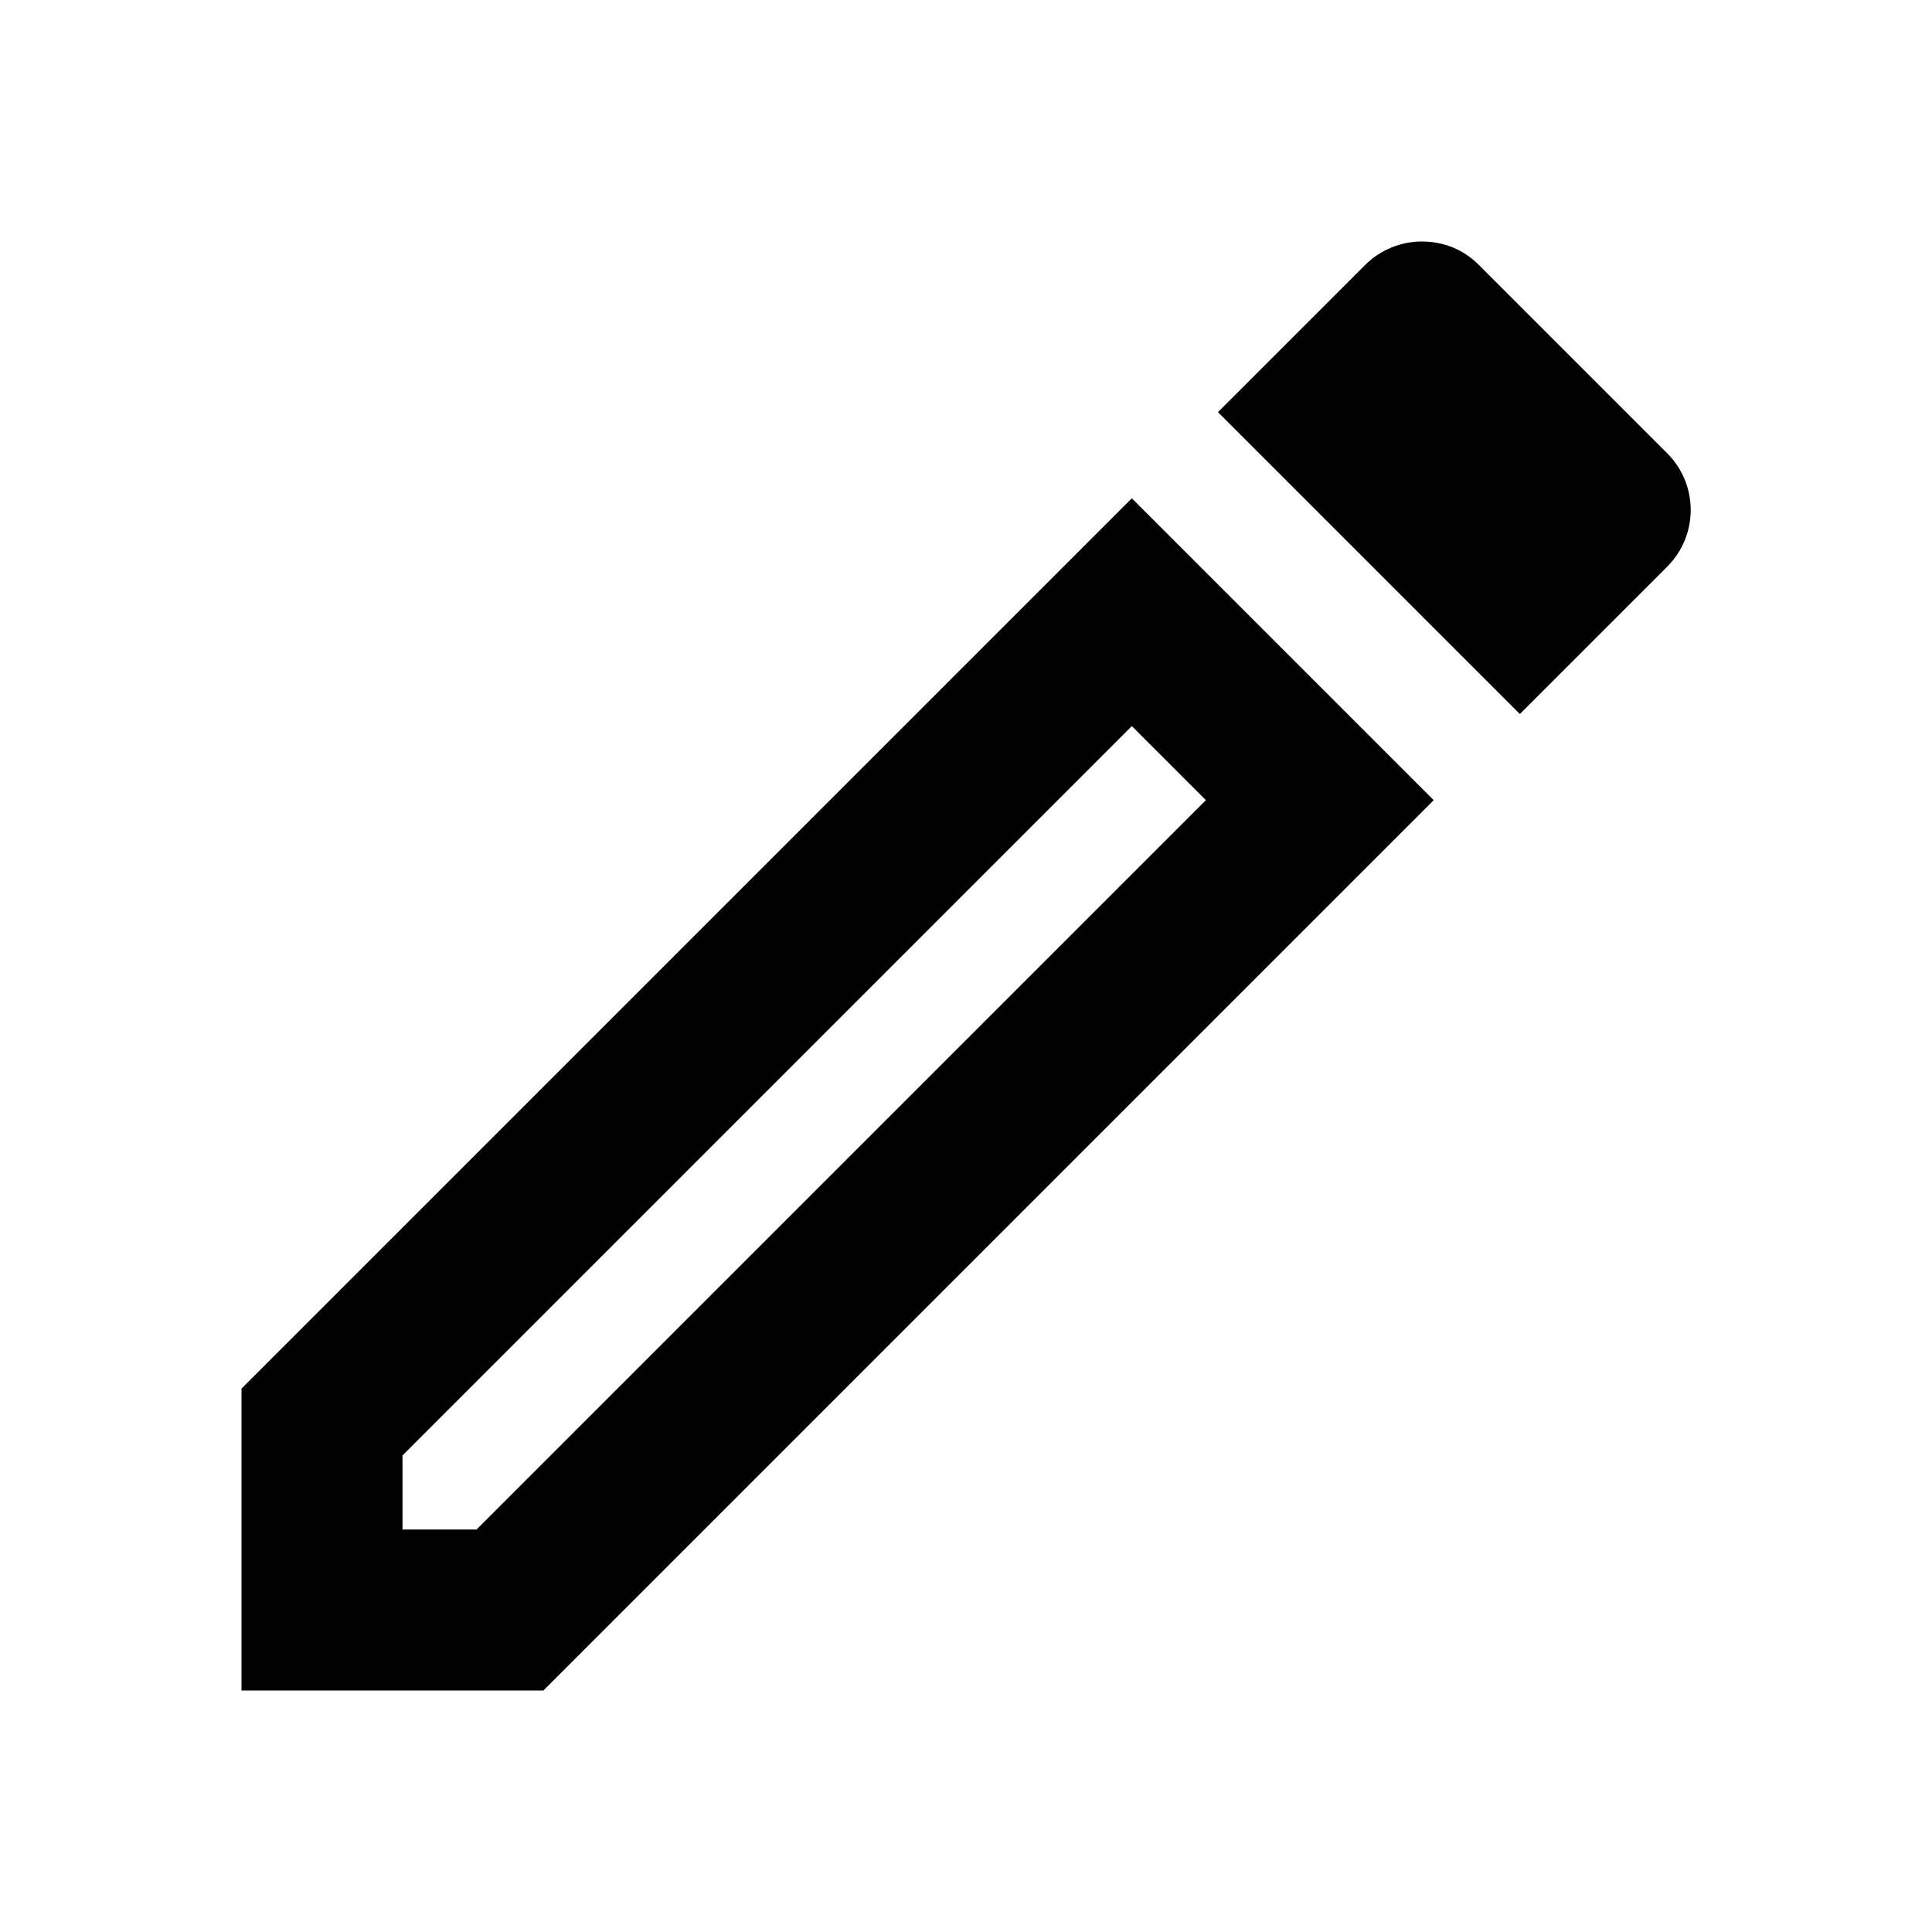
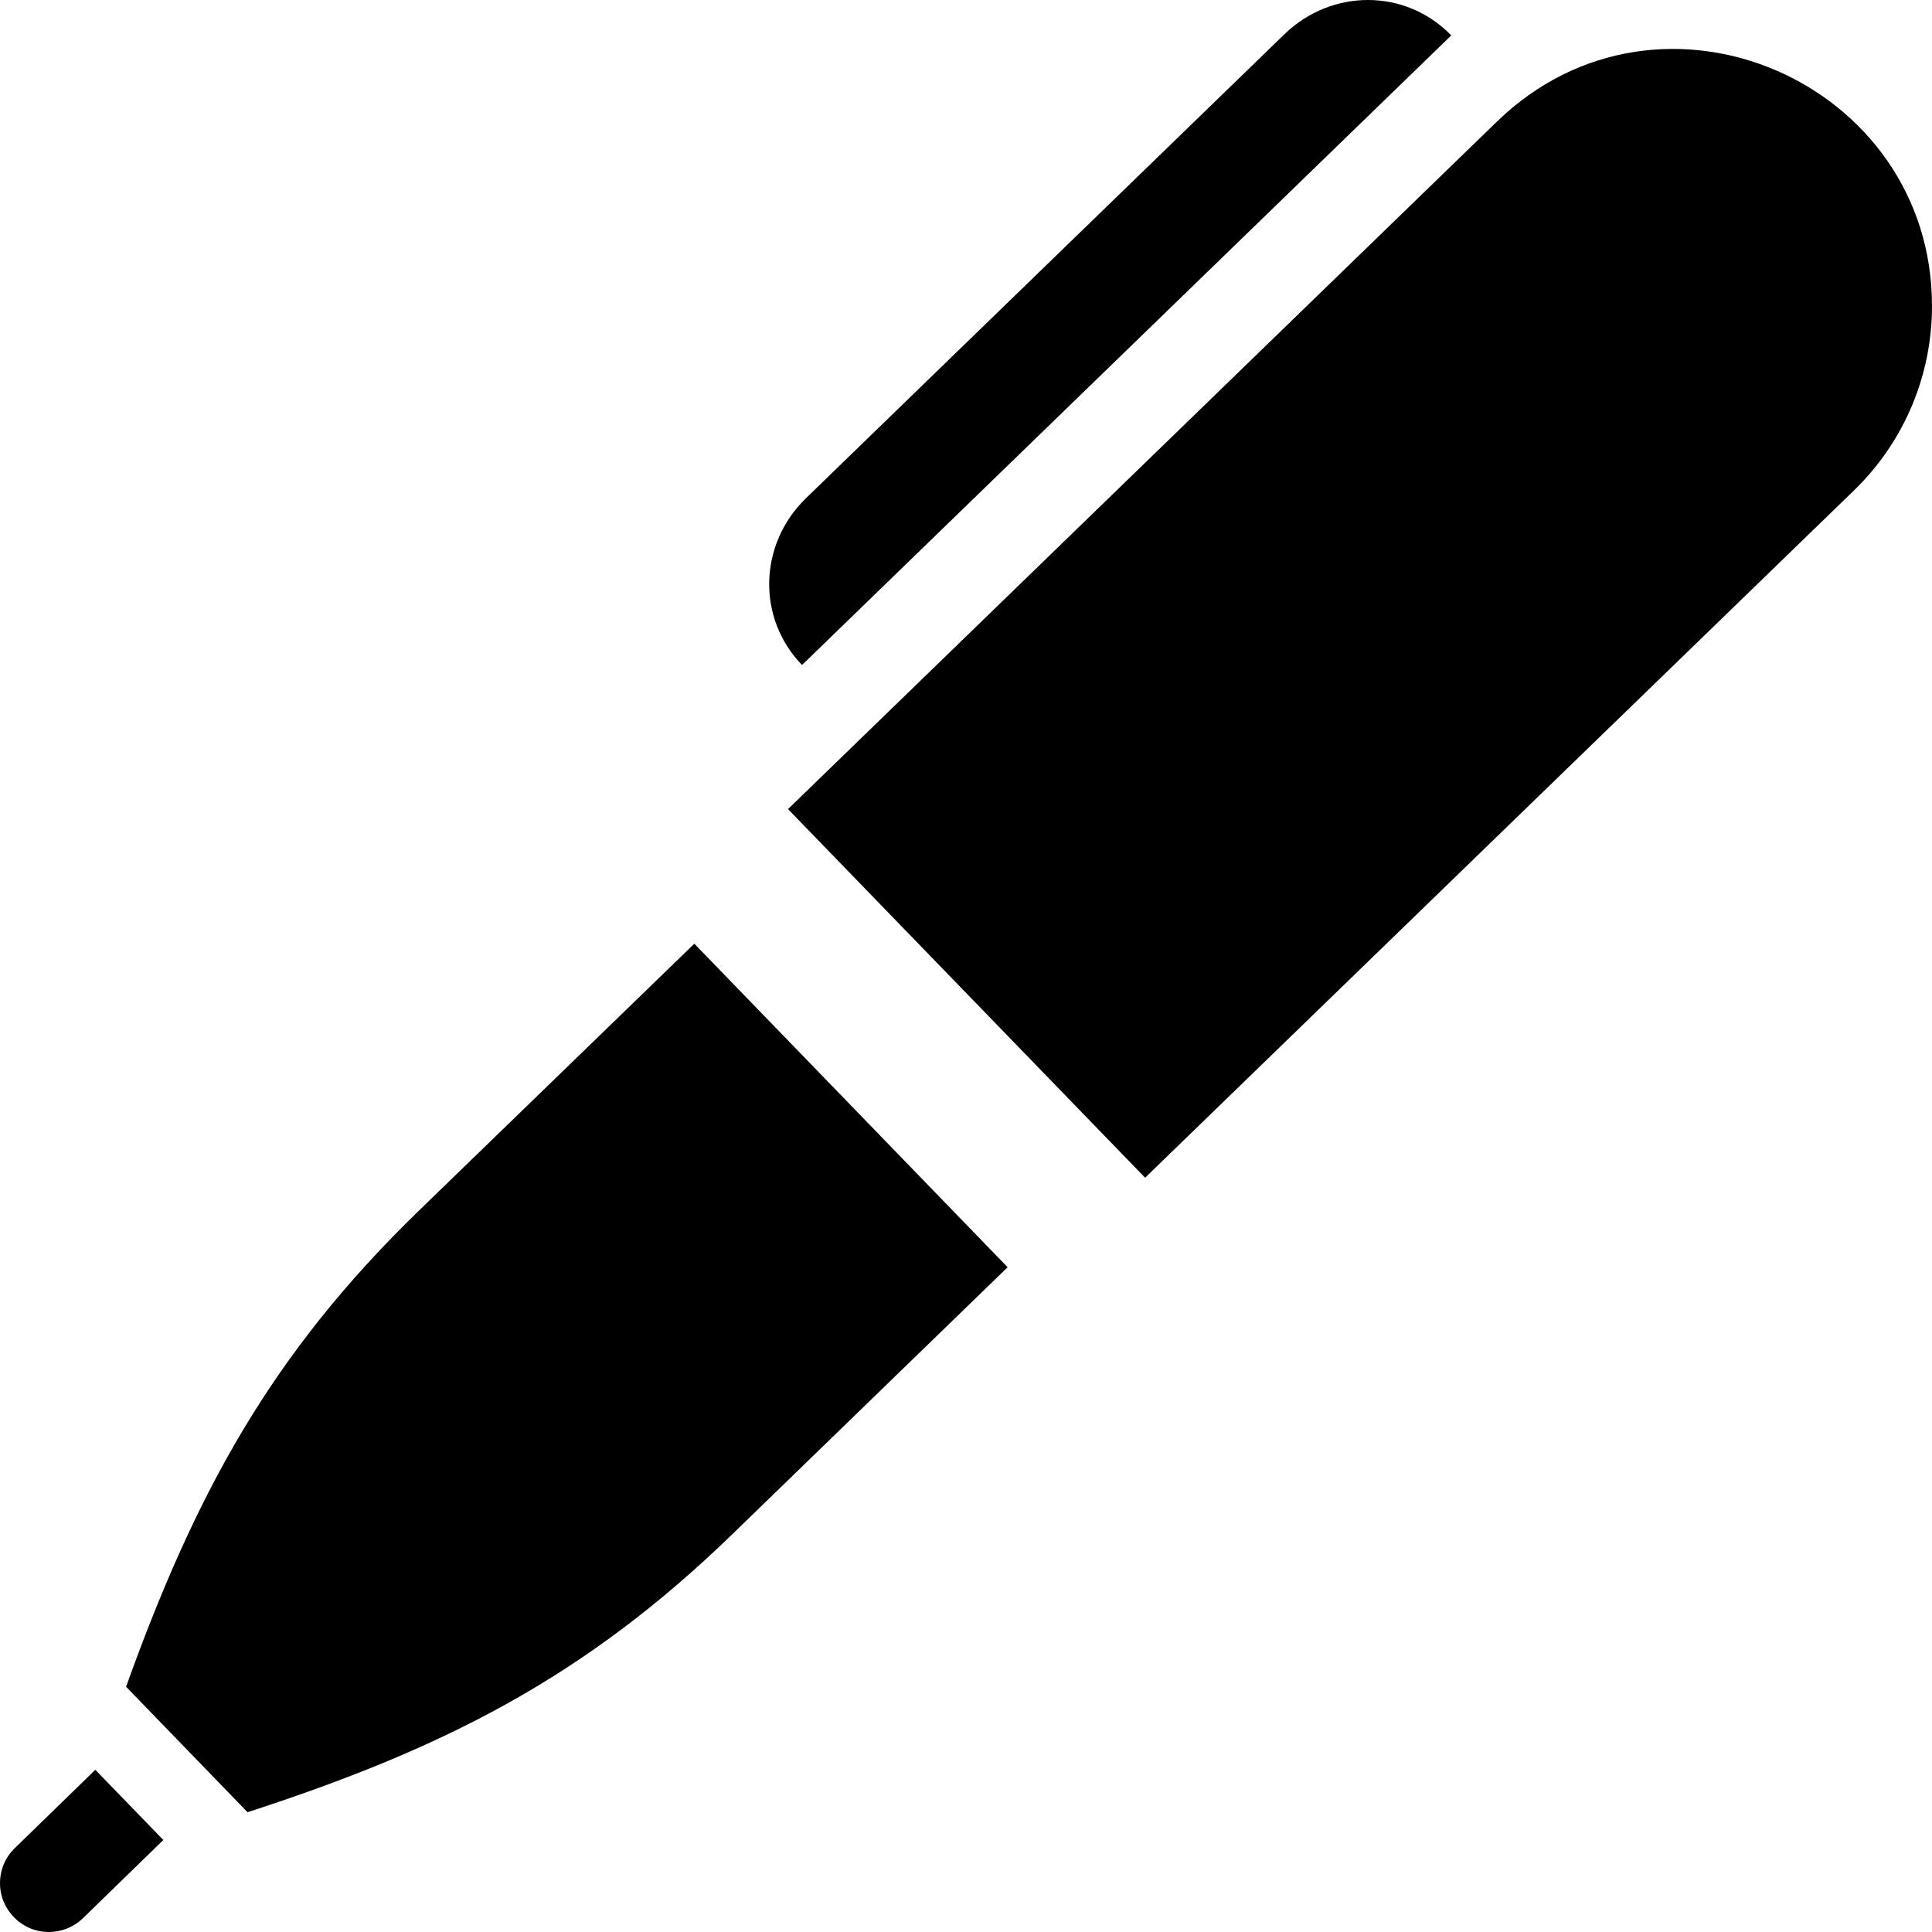
- <svg xmlns="http://www.w3.org/2000/svg" height="24px" viewBox="0 0 24 24" width="24px" fill="#000000">
-   <path d="M0 0h24v24H0V0z" fill="none" />
-   <path d="M14.06 9.02l.92.92L5.92 19H5v-.92l9.06-9.06M17.66 3c-.25 0-.51.1-.7.29l-1.83 1.83 3.75 3.75 1.83-1.83c.39-.39.39-1.02 0-1.41l-2.34-2.34c-.2-.2-.45-.29-.71-.29zm-3.6 3.19L3 17.25V21h3.75L17.81 9.94l-3.75-3.75z" />
+ <svg xmlns="http://www.w3.org/2000/svg" width="24" height="24" viewBox="0 0 24 24">
+   <path d="M9.963 8.261c-.566-.585-.536-1.503.047-2.07l5.948-5.768c.291-.281.664-.423 1.035-.423.376 0 .75.146 1.035.44l-8.065 7.821zm-9.778 14.696c-.123.118-.185.277-.185.436 0 .333.271.607.607.607.152 0 .305-.057.423-.171l.999-.972-.845-.872-.999.972zm8.44-11.234l-3.419 3.314c-1.837 1.781-2.774 3.507-3.64 5.916l1.509 1.559c2.434-.79 4.187-1.673 6.024-3.455l3.418-3.315-3.892-4.019zm9.97-10.212l-8.806 8.54 4.436 4.579 8.806-8.538c.645-.626.969-1.458.969-2.291 0-2.784-3.373-4.261-5.405-2.29z" />
</svg>
